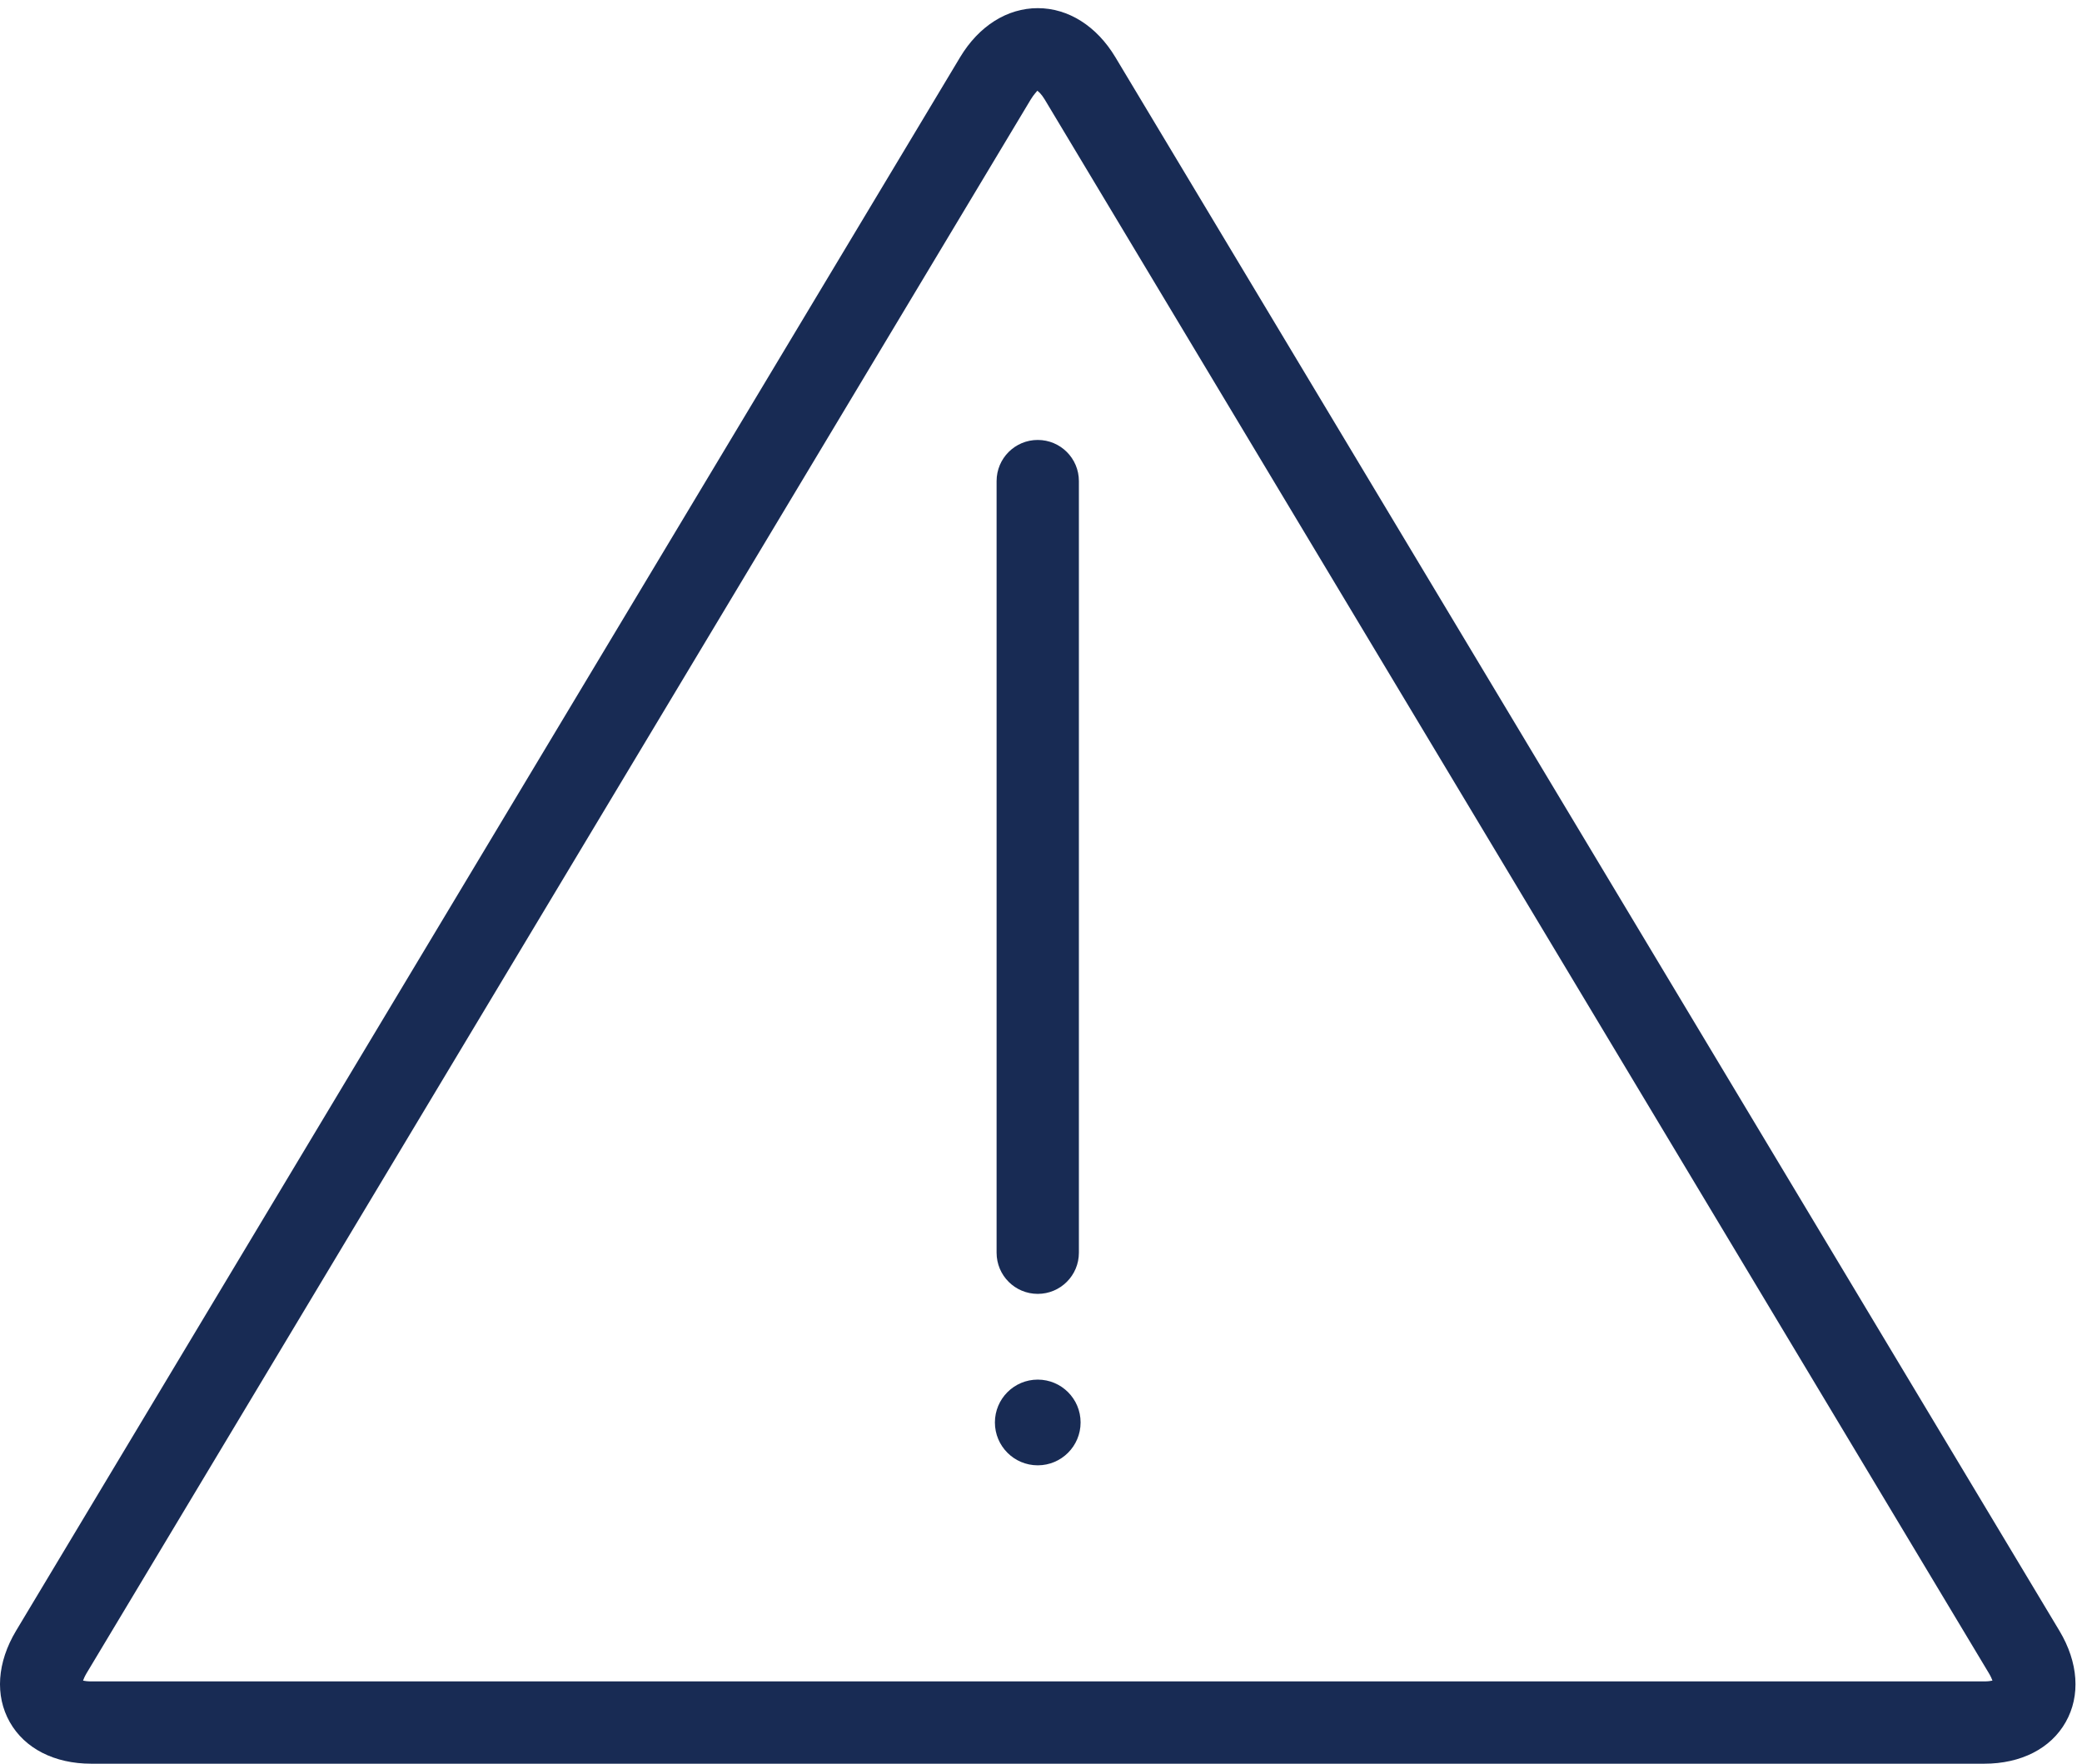
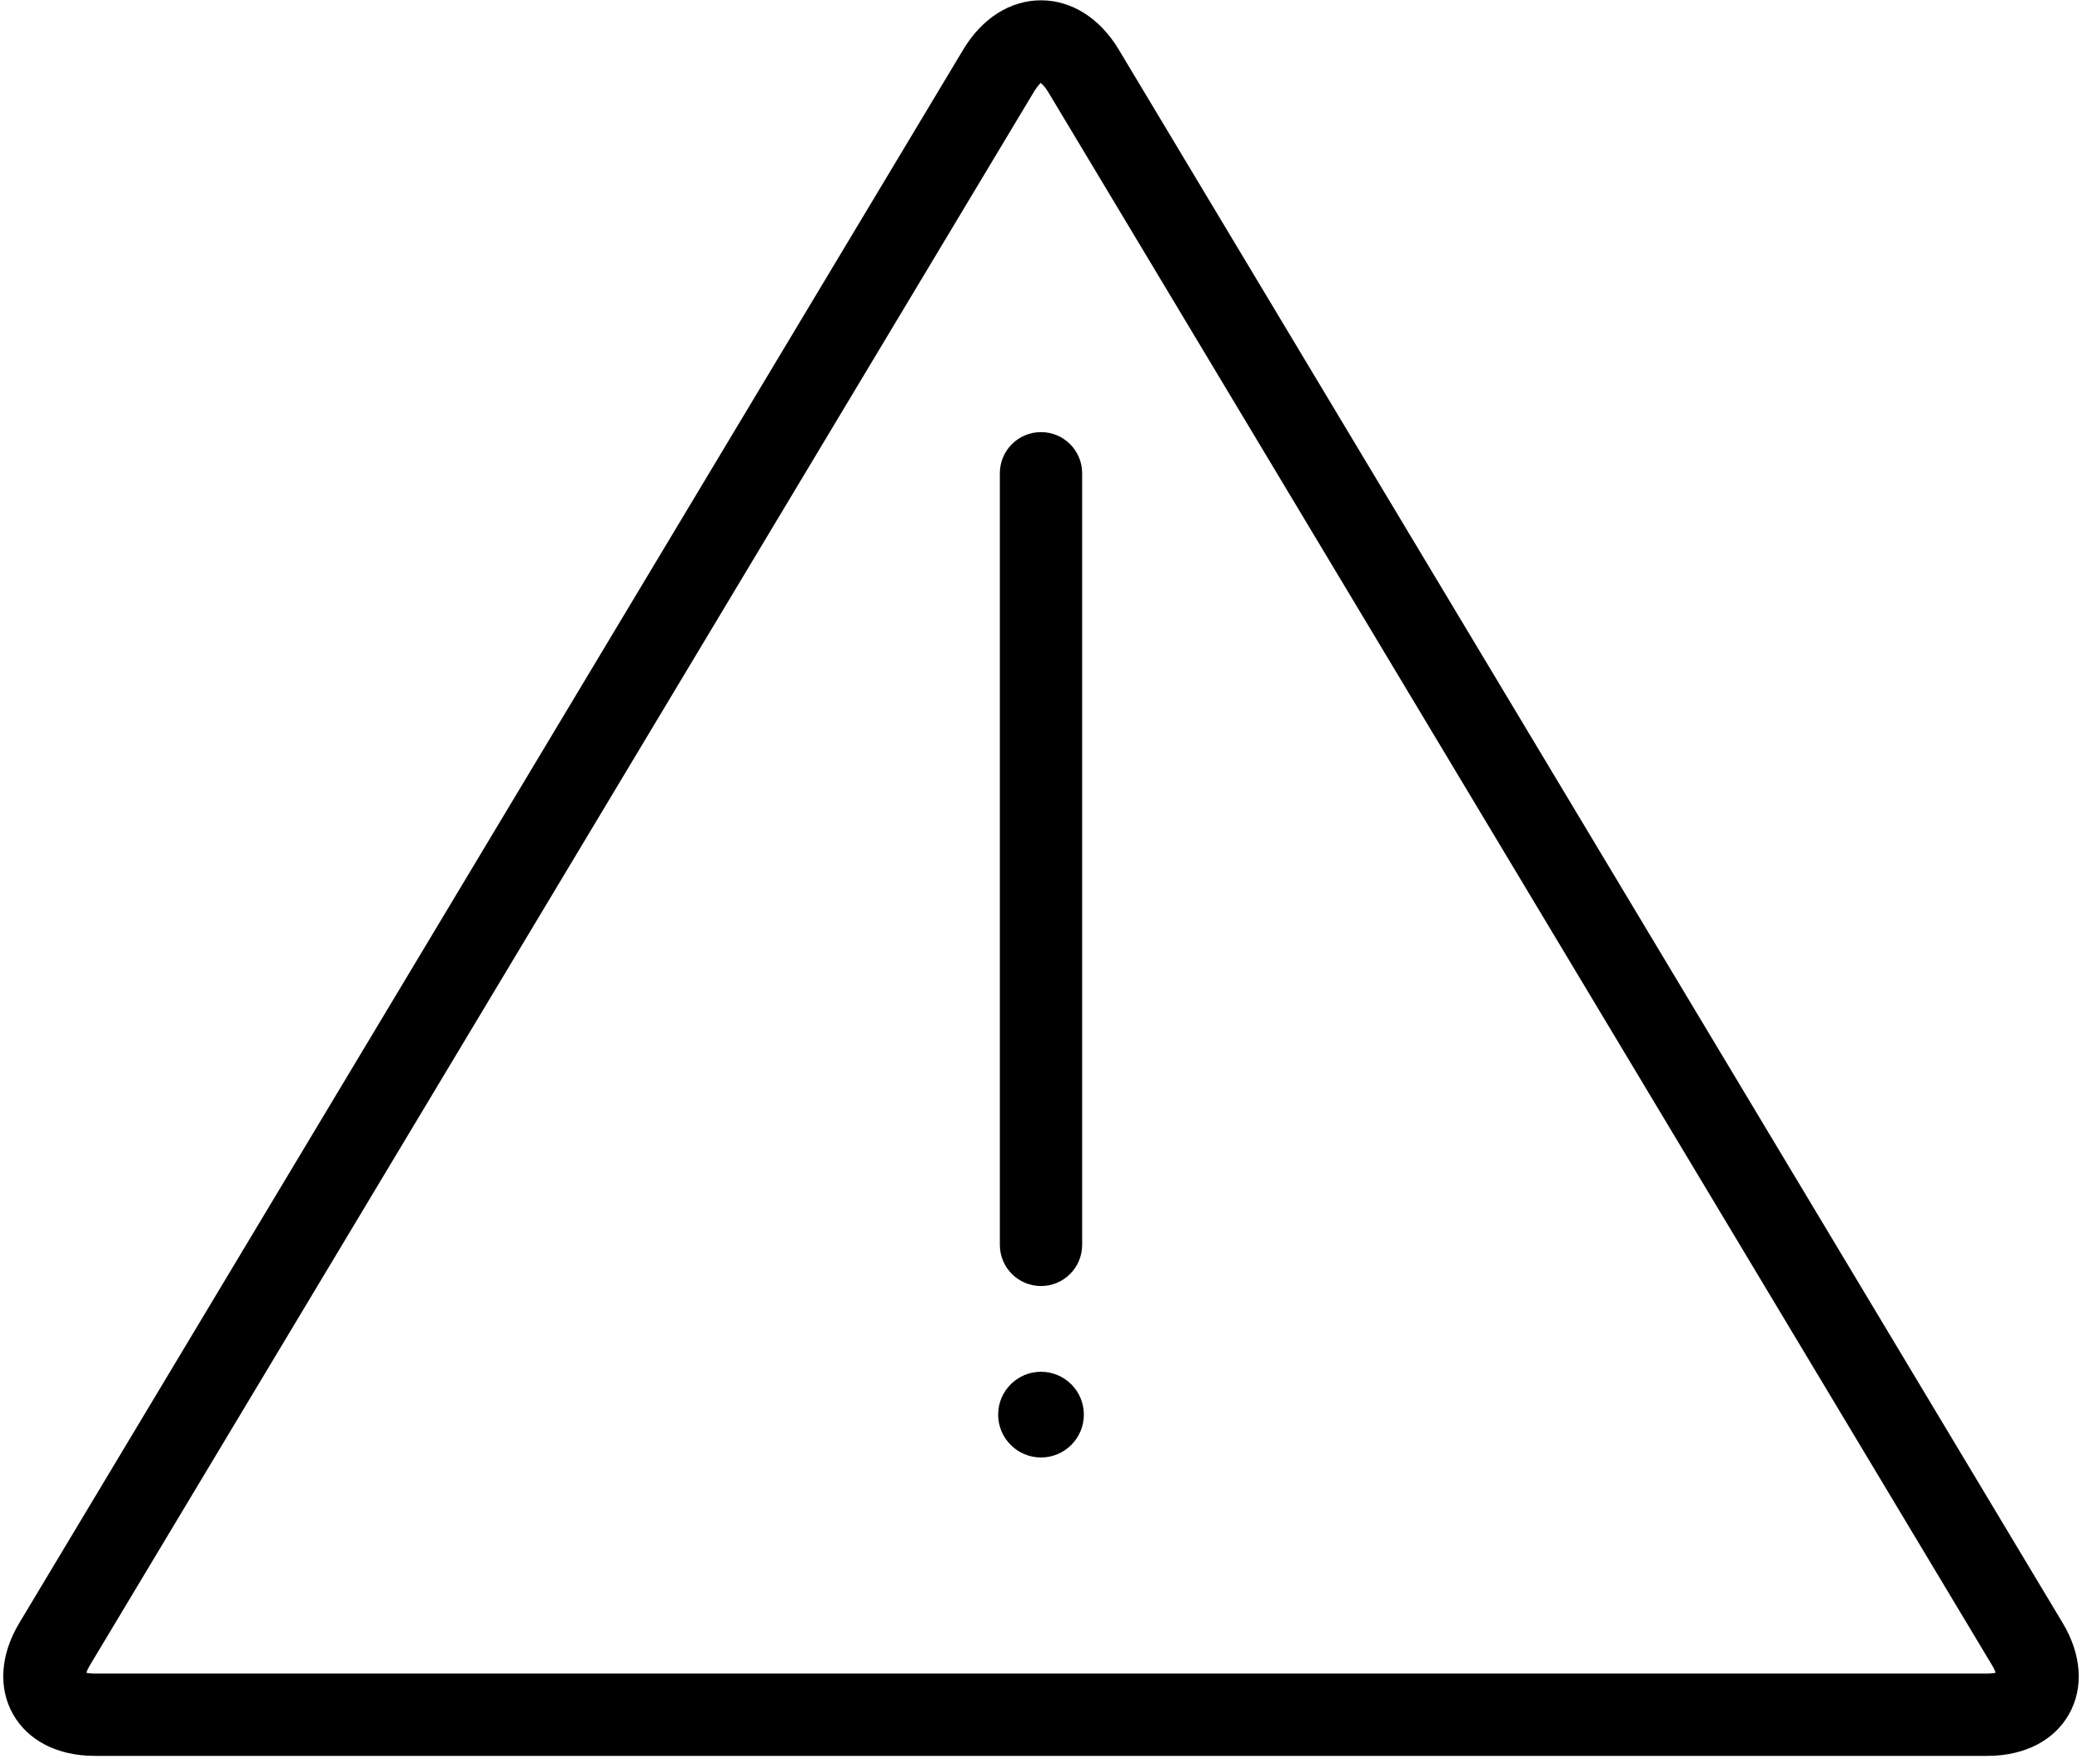
<svg xmlns="http://www.w3.org/2000/svg" width="170" height="144" viewBox="0 0 170 144" fill="none">
-   <path d="M168.157 133.149L91.074 4.672C89.544 2.125 87.232 0.665 84.734 0.665C82.235 0.665 79.925 2.125 78.395 4.672L1.31 133.149C-0.235 135.725 -0.424 138.442 0.799 140.602C2.02 142.761 4.446 144 7.454 144H162.014C165.023 144 167.449 142.761 168.669 140.602C169.893 138.445 169.704 135.728 168.157 133.149ZM162.014 137.28H7.454C7.161 137.28 6.937 137.251 6.78 137.217C6.832 137.067 6.921 136.861 7.071 136.608L84.156 8.133C84.439 7.665 84.669 7.474 84.694 7.407C84.795 7.474 85.028 7.665 85.31 8.133L162.395 136.608C162.545 136.859 162.635 137.065 162.689 137.215C162.53 137.251 162.308 137.28 162.014 137.28Z" fill="#182B54" />
-   <path d="M84.734 105.64C86.591 105.64 88.094 104.135 88.094 102.28V39.28C88.094 37.423 86.591 35.92 84.734 35.92C82.877 35.92 81.374 37.423 81.374 39.28V102.28C81.374 104.135 82.877 105.64 84.734 105.64Z" fill="#182B54" />
-   <path d="M84.734 119.638C86.667 119.638 88.233 118.071 88.233 116.139C88.233 114.206 86.667 112.64 84.734 112.64C82.802 112.64 81.236 114.206 81.236 116.139C81.236 118.071 82.802 119.638 84.734 119.638Z" fill="#182B54" />
+   <path d="M168.422 132.509L91.339 4.032C89.809 1.485 87.498 0.025 85 0.025C82.5 0.025 80.191 1.485 78.661 4.032L1.576 132.509C0.03 135.085 -0.158 137.803 1.065 139.962C2.286 142.121 4.712 143.36 7.72 143.36H162.28C165.288 143.36 167.714 142.121 168.935 139.962C170.158 137.805 169.97 135.088 168.422 132.509ZM162.28 136.64H7.72C7.427 136.64 7.203 136.611 7.046 136.577C7.097 136.427 7.187 136.221 7.337 135.968L84.422 7.493C84.704 7.025 84.935 6.834 84.96 6.767C85.06 6.834 85.293 7.025 85.576 7.493L162.661 135.968C162.811 136.219 162.9 136.425 162.954 136.575C162.795 136.611 162.573 136.64 162.28 136.64Z" fill="black" />
+   <path d="M85 105C86.857 105 88.36 103.495 88.36 101.64V38.64C88.36 36.783 86.857 35.28 85 35.28C83.143 35.28 81.64 36.783 81.64 38.64V101.64C81.64 103.495 83.143 105 85 105Z" fill="black" />
+   <path d="M85 118.998C86.932 118.998 88.499 117.431 88.499 115.499C88.499 113.566 86.932 112 85 112C83.068 112 81.501 113.566 81.501 115.499C81.501 117.431 83.068 118.998 85 118.998Z" fill="black" />
</svg>
